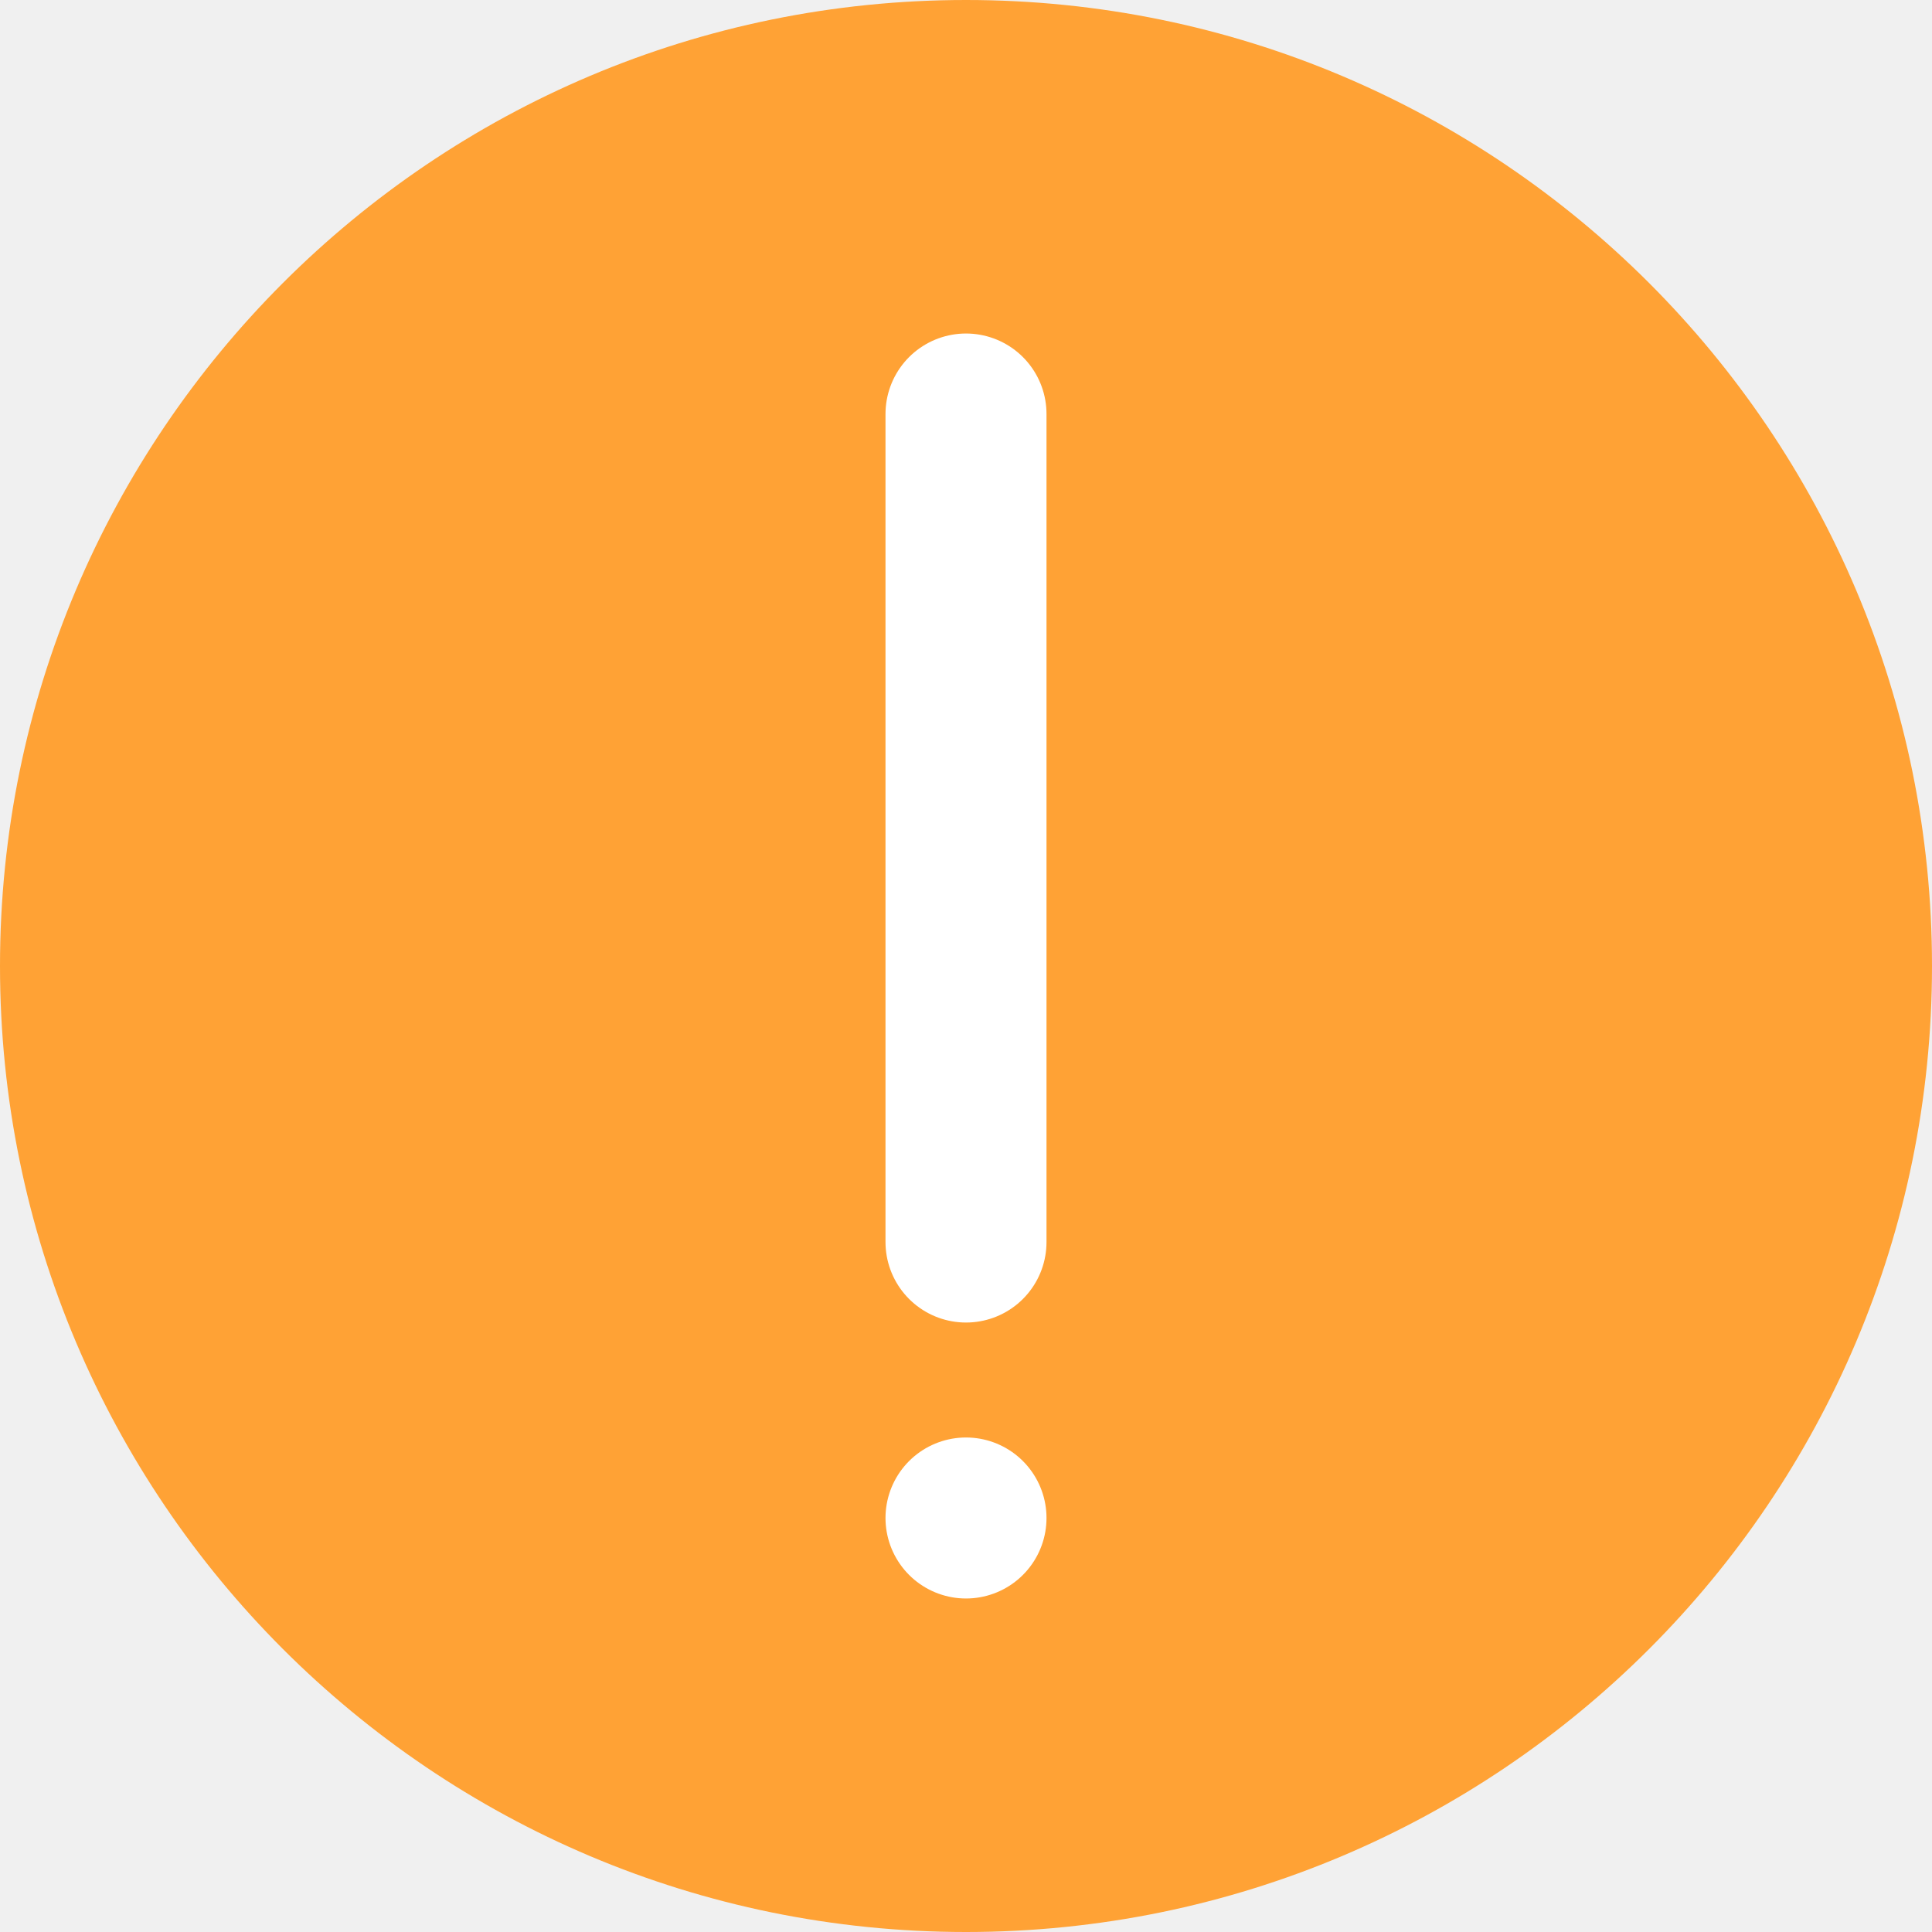
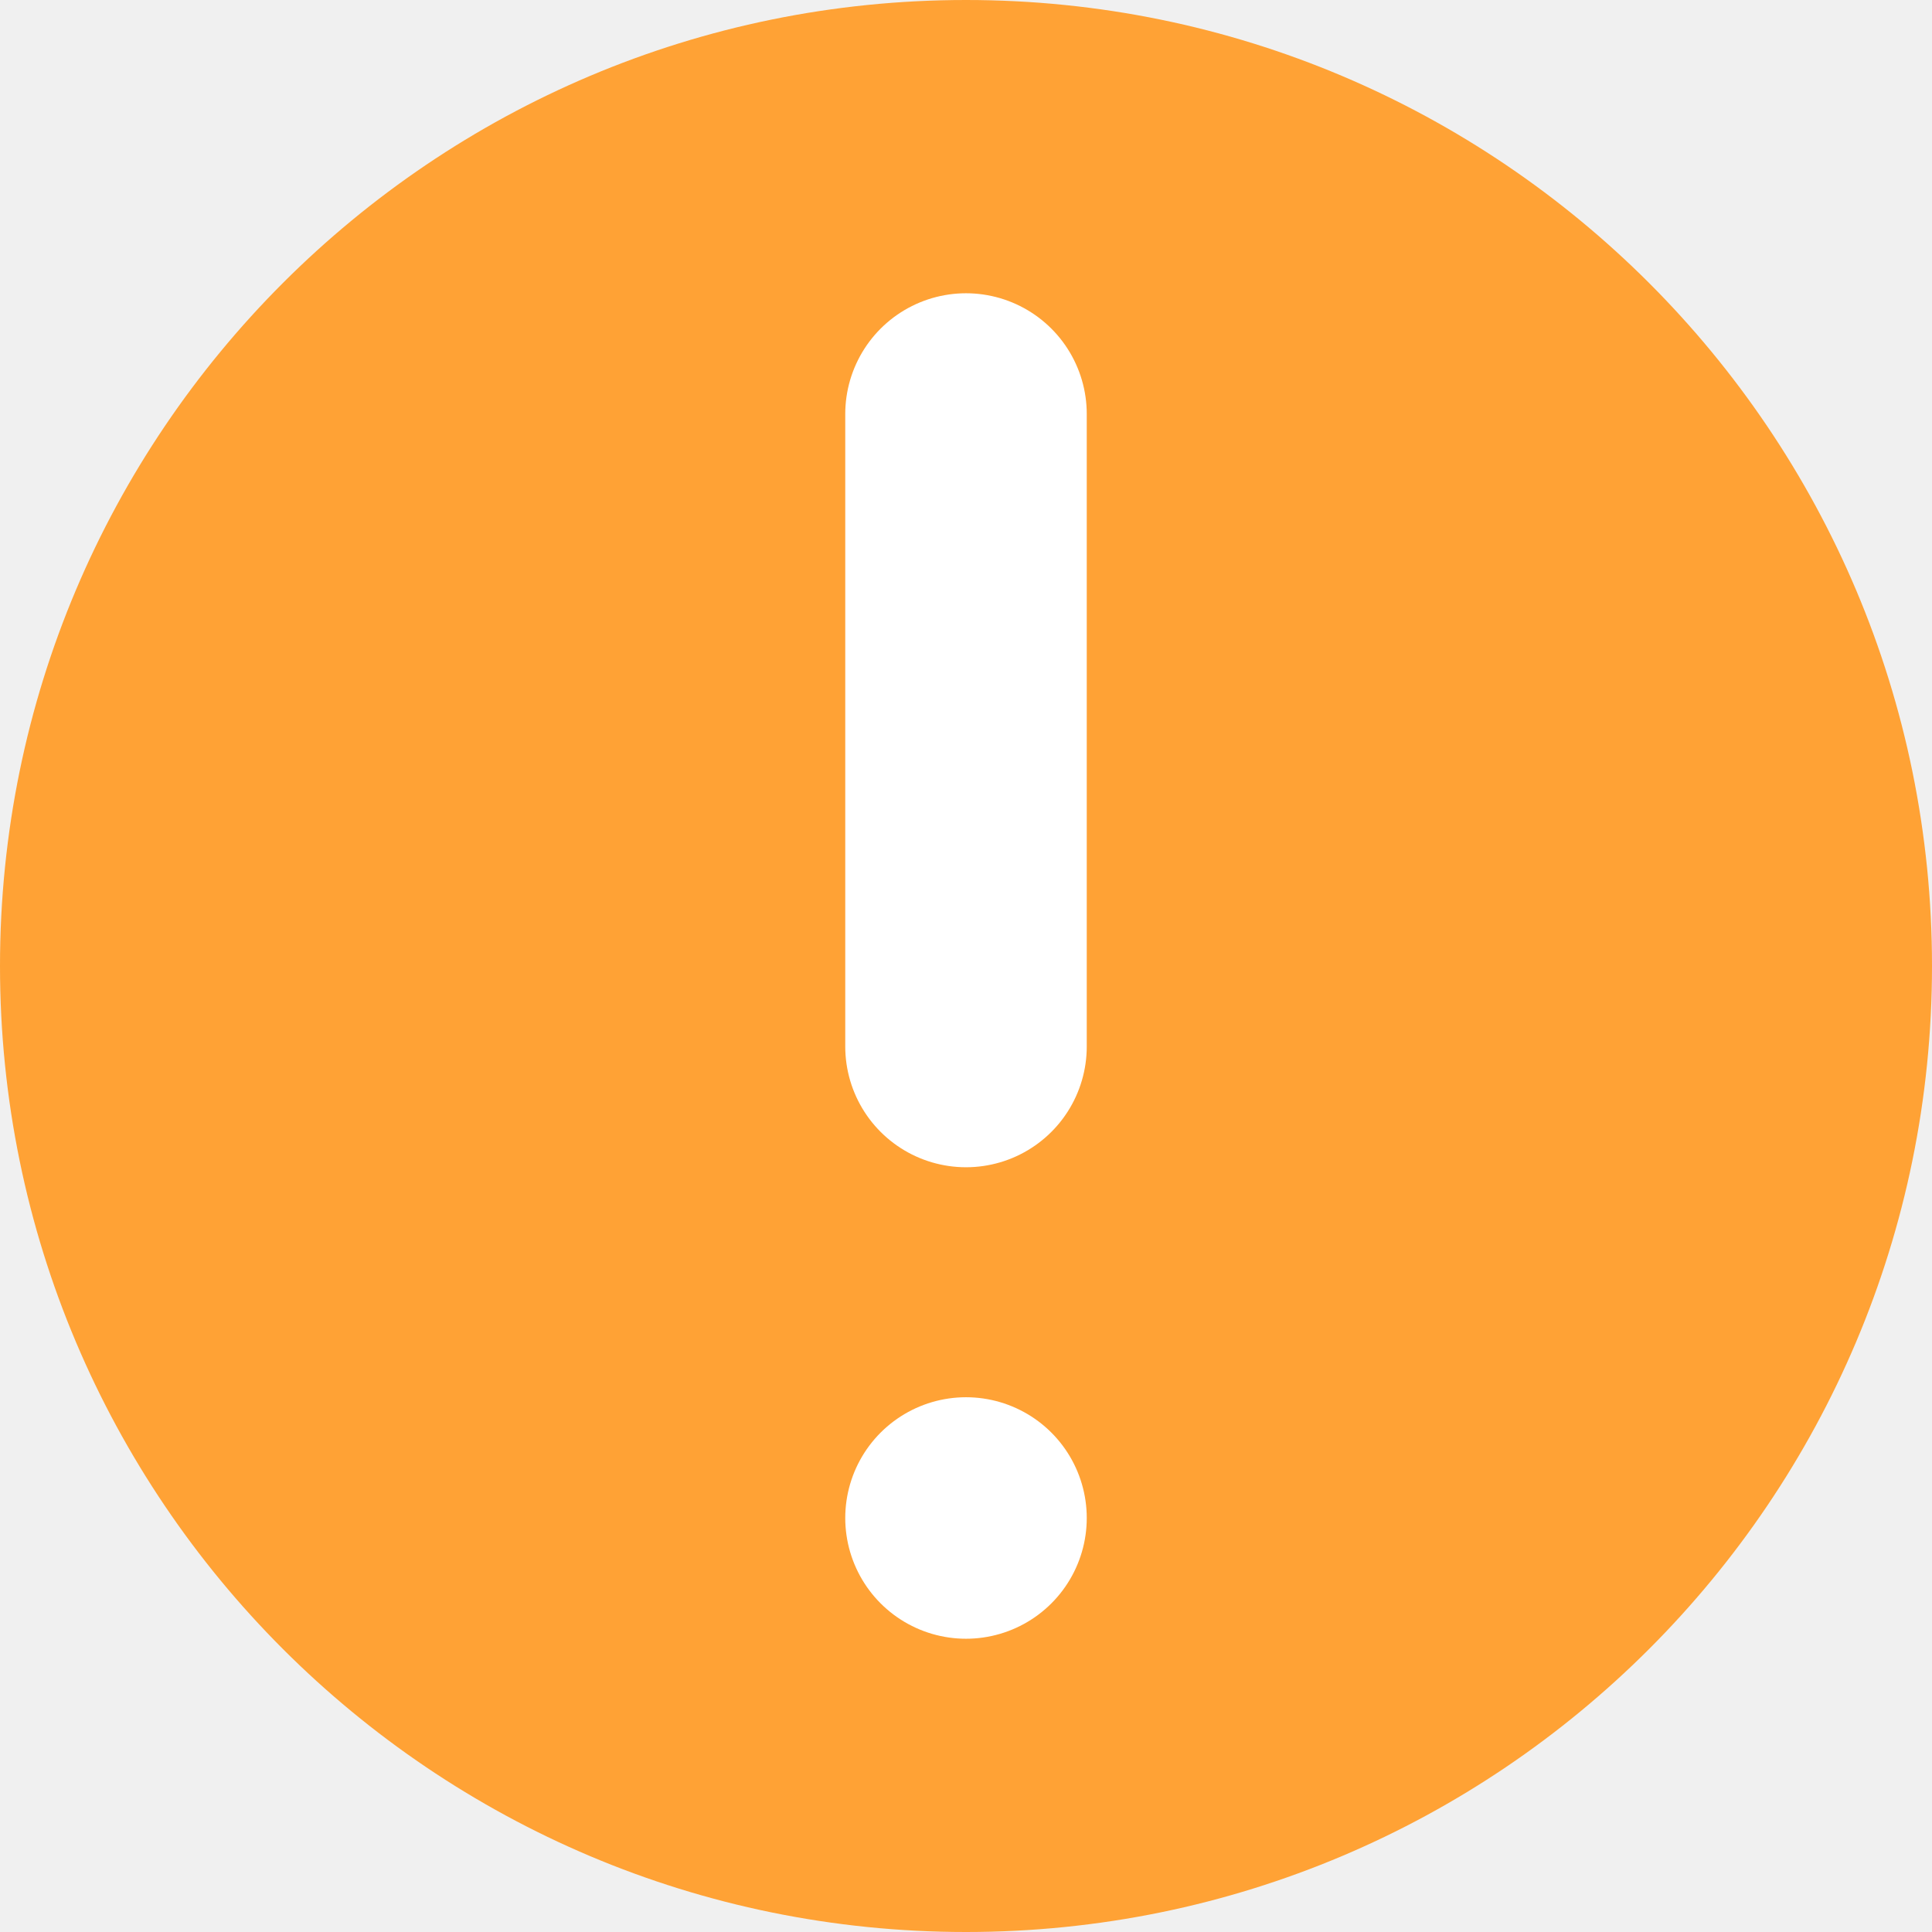
<svg xmlns="http://www.w3.org/2000/svg" width="24" height="24" viewBox="0 0 24 24" fill="none">
  <path d="M12 24C18.627 24 24 18.627 24 12C24 5.373 18.627 0 12 0C5.373 0 0 5.373 0 12C0 18.627 5.373 24 12 24Z" fill="#FFA235" />
-   <path d="M12 5.143L12 15.429" stroke="white" stroke-width="2" stroke-linecap="round" />
-   <path d="M12 18.857L12 18.857" stroke="white" stroke-width="2" stroke-linecap="round" />
+   <path d="M12 5.143L12 13" stroke="white" stroke-width="3" stroke-linecap="round" />
+   <path d="M12 18.857L12 18.857" stroke="white" stroke-width="3" stroke-linecap="round" />
</svg>
